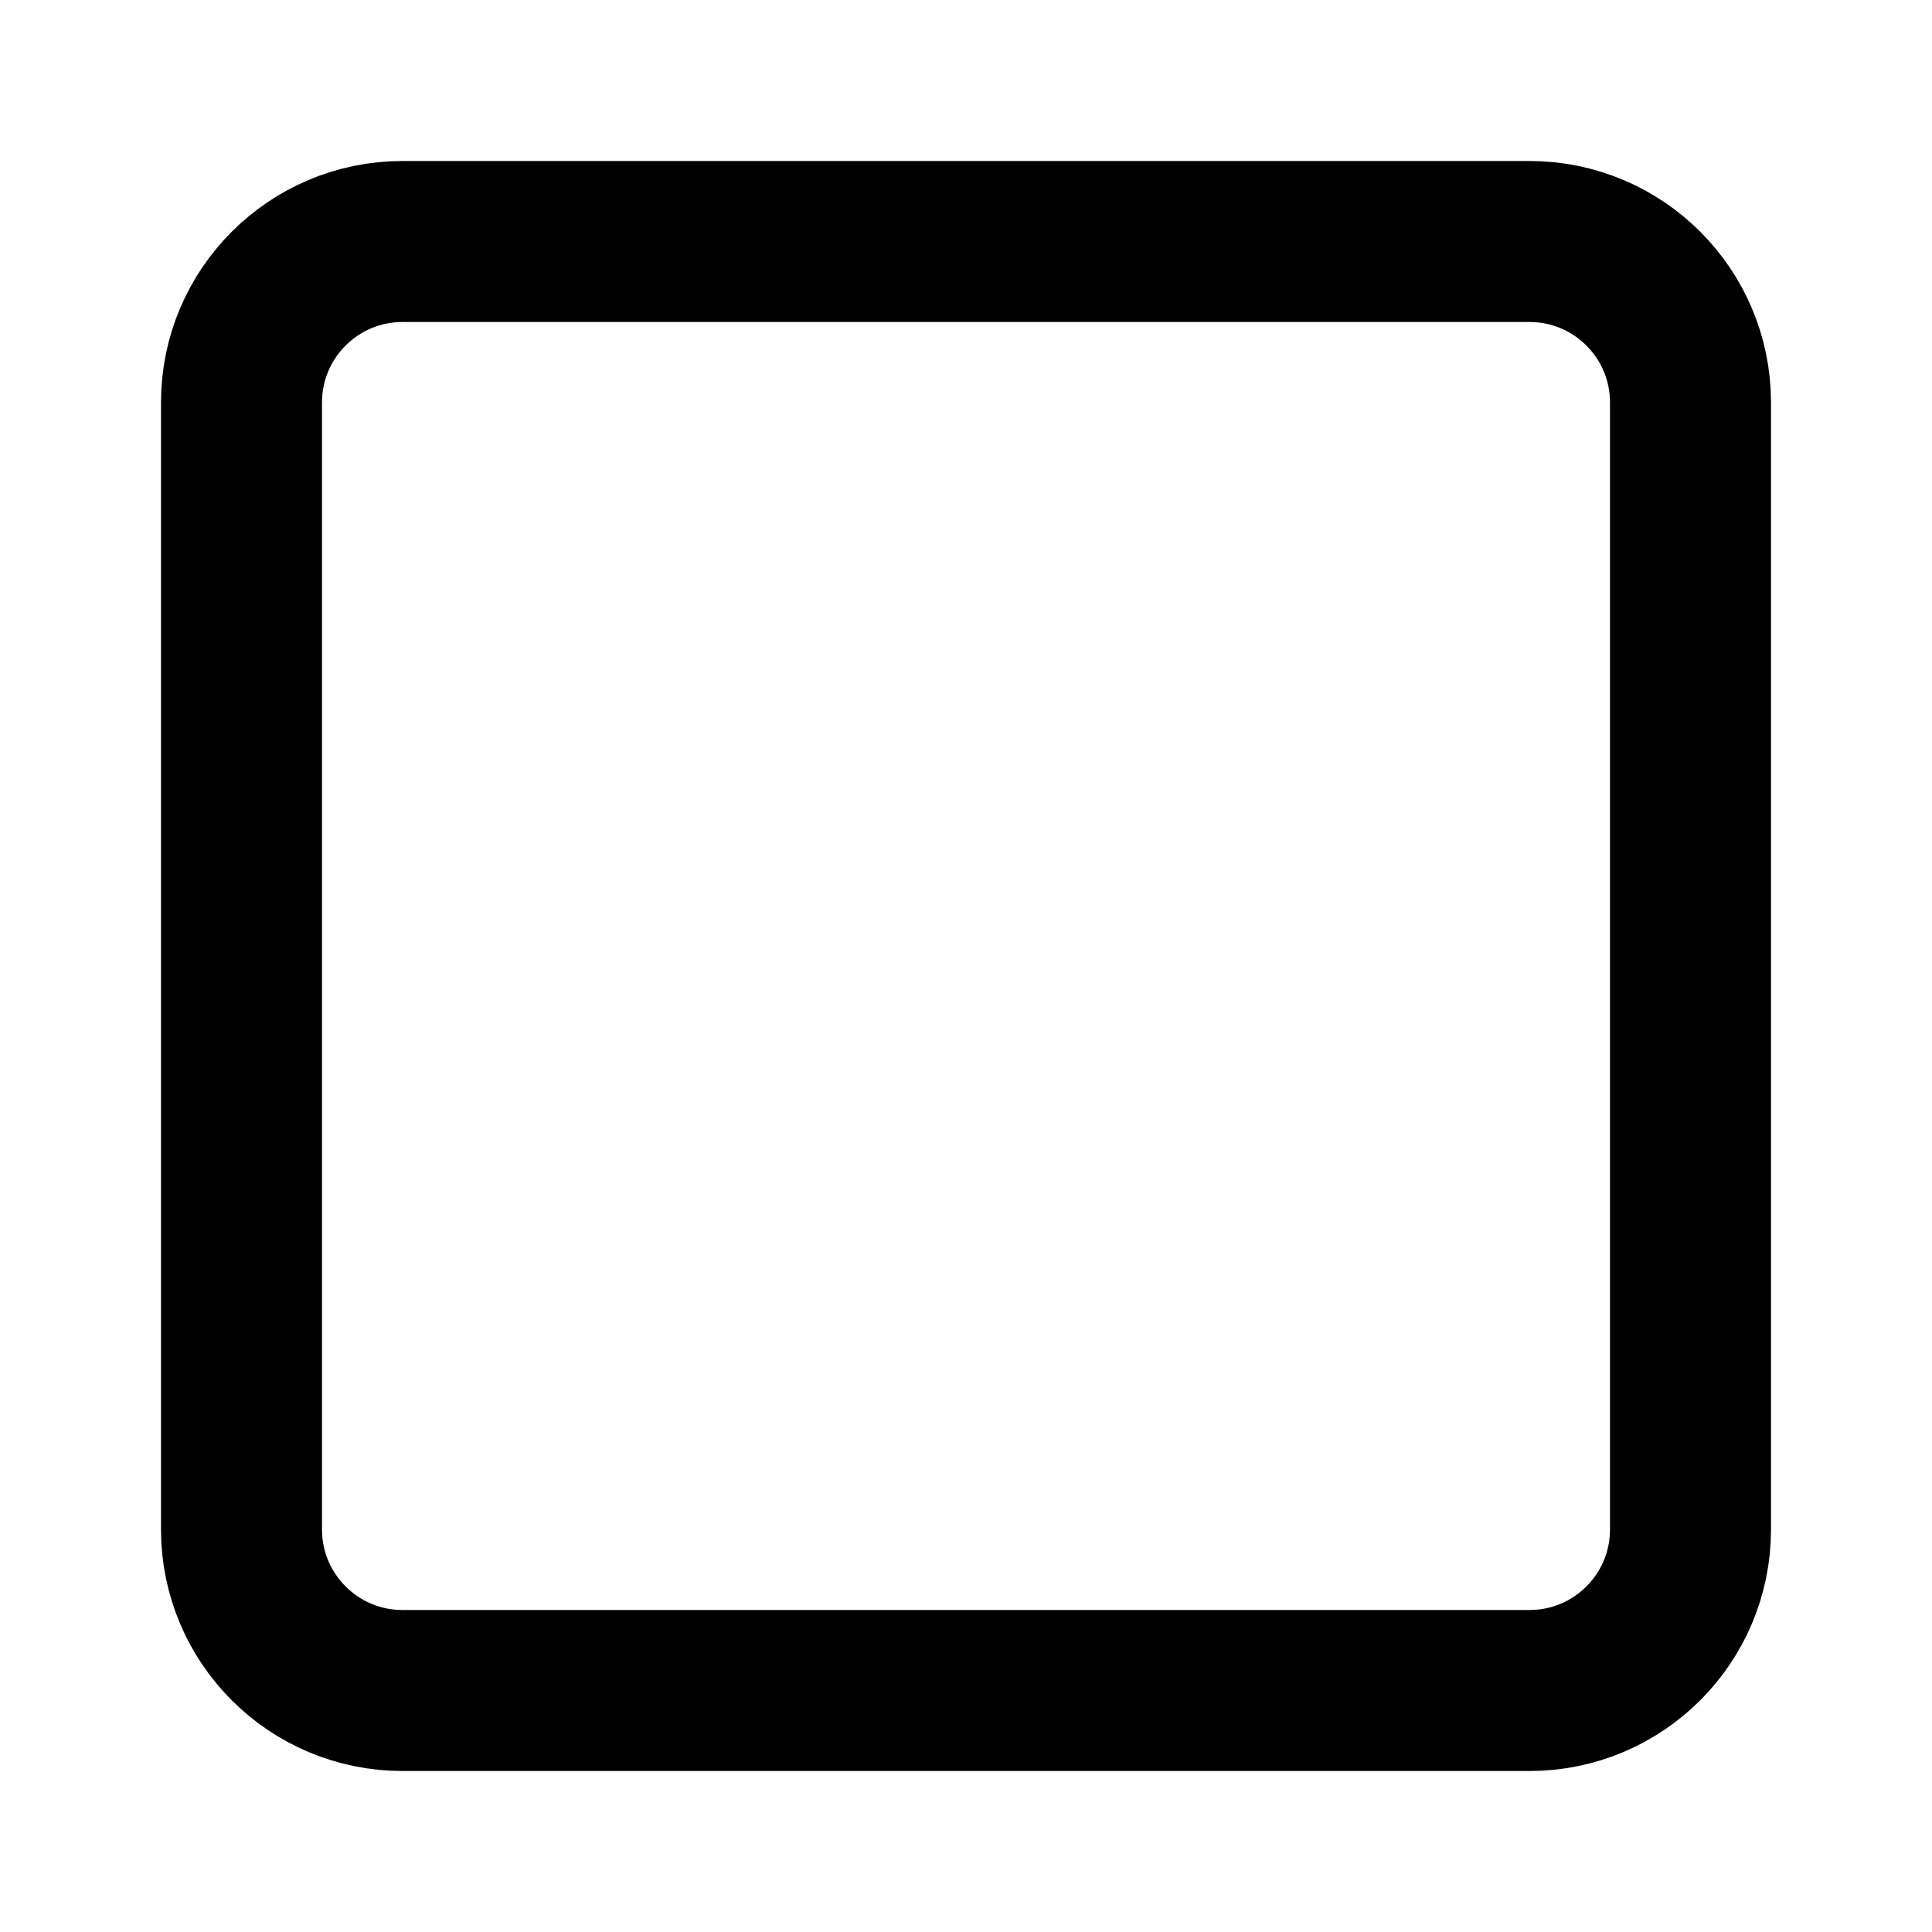
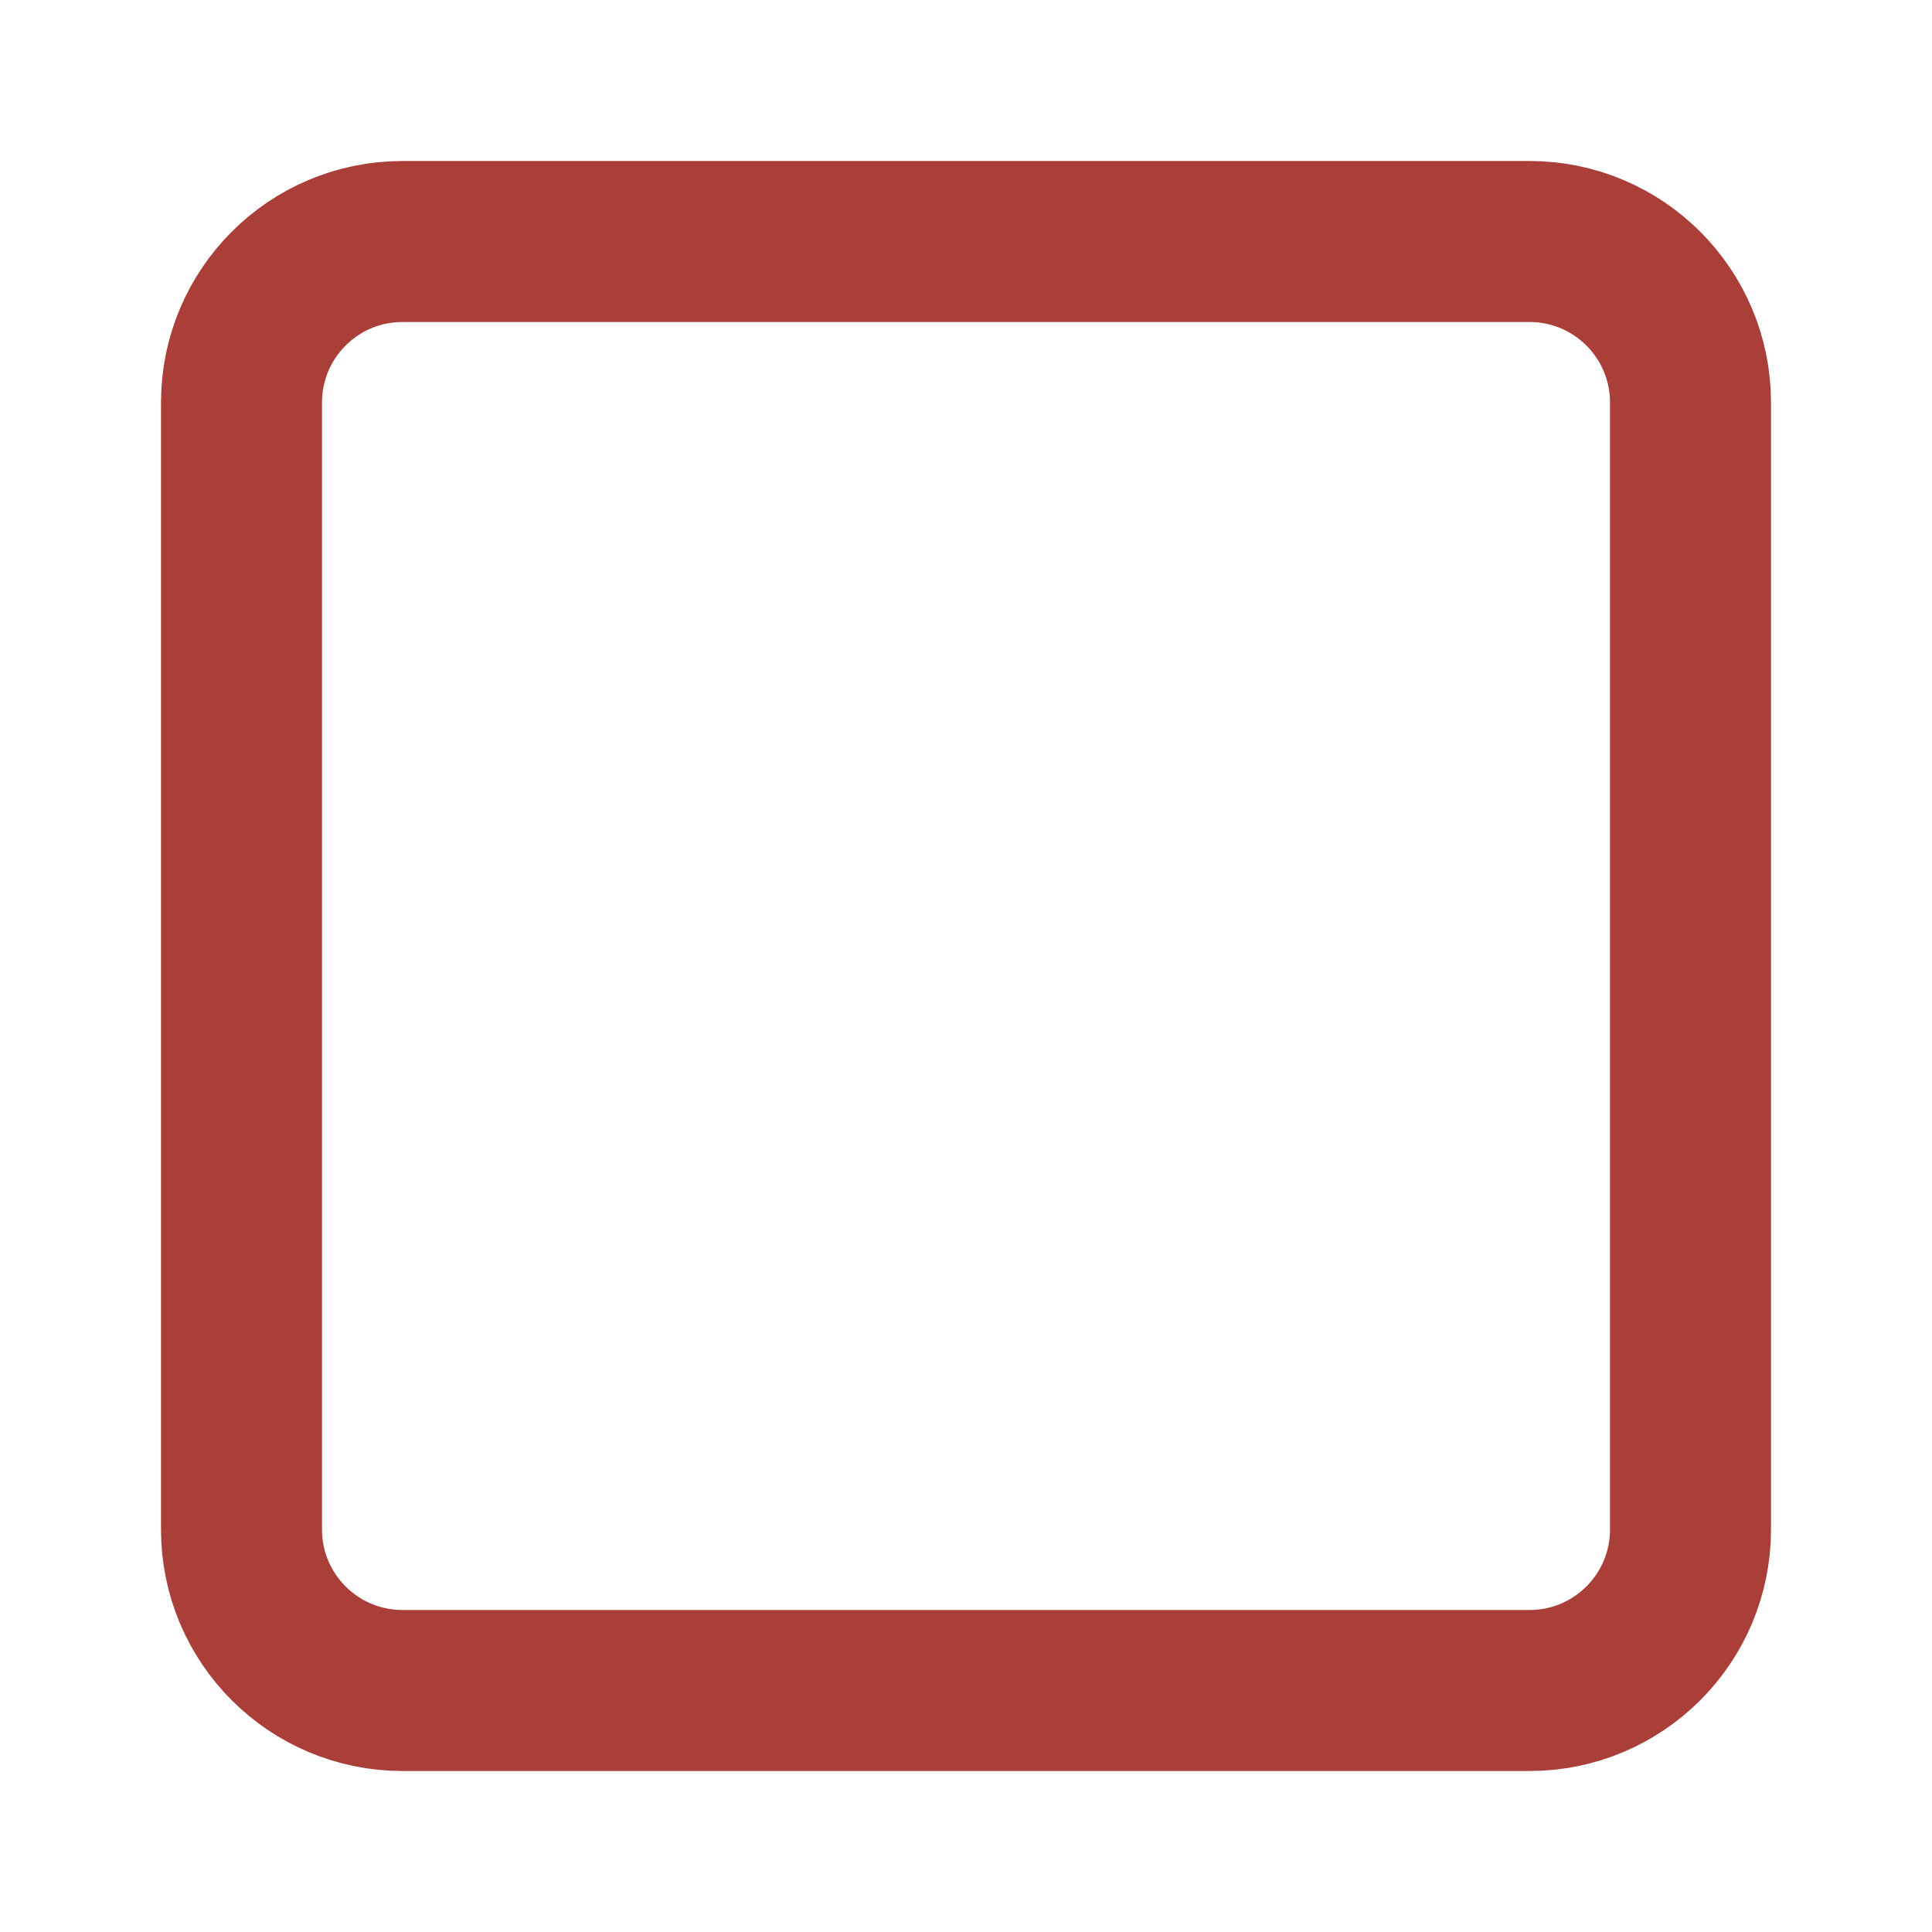
- <svg xmlns="http://www.w3.org/2000/svg" width="20" height="20" viewBox="0 0 24 24" fill="none" stroke="currentColor" stroke-width="2" stroke-linecap="round" stroke-linejoin="round" class="feather feather-square">
+ <svg xmlns="http://www.w3.org/2000/svg" width="20" height="20" viewBox="0 0 24 24" fill="none" stroke="#aa3e39" stroke-width="2" stroke-linecap="round" stroke-linejoin="round" class="feather feather-square">
  <rect x="3" y="3" width="18" height="18" rx="2" ry="2" />
</svg>
